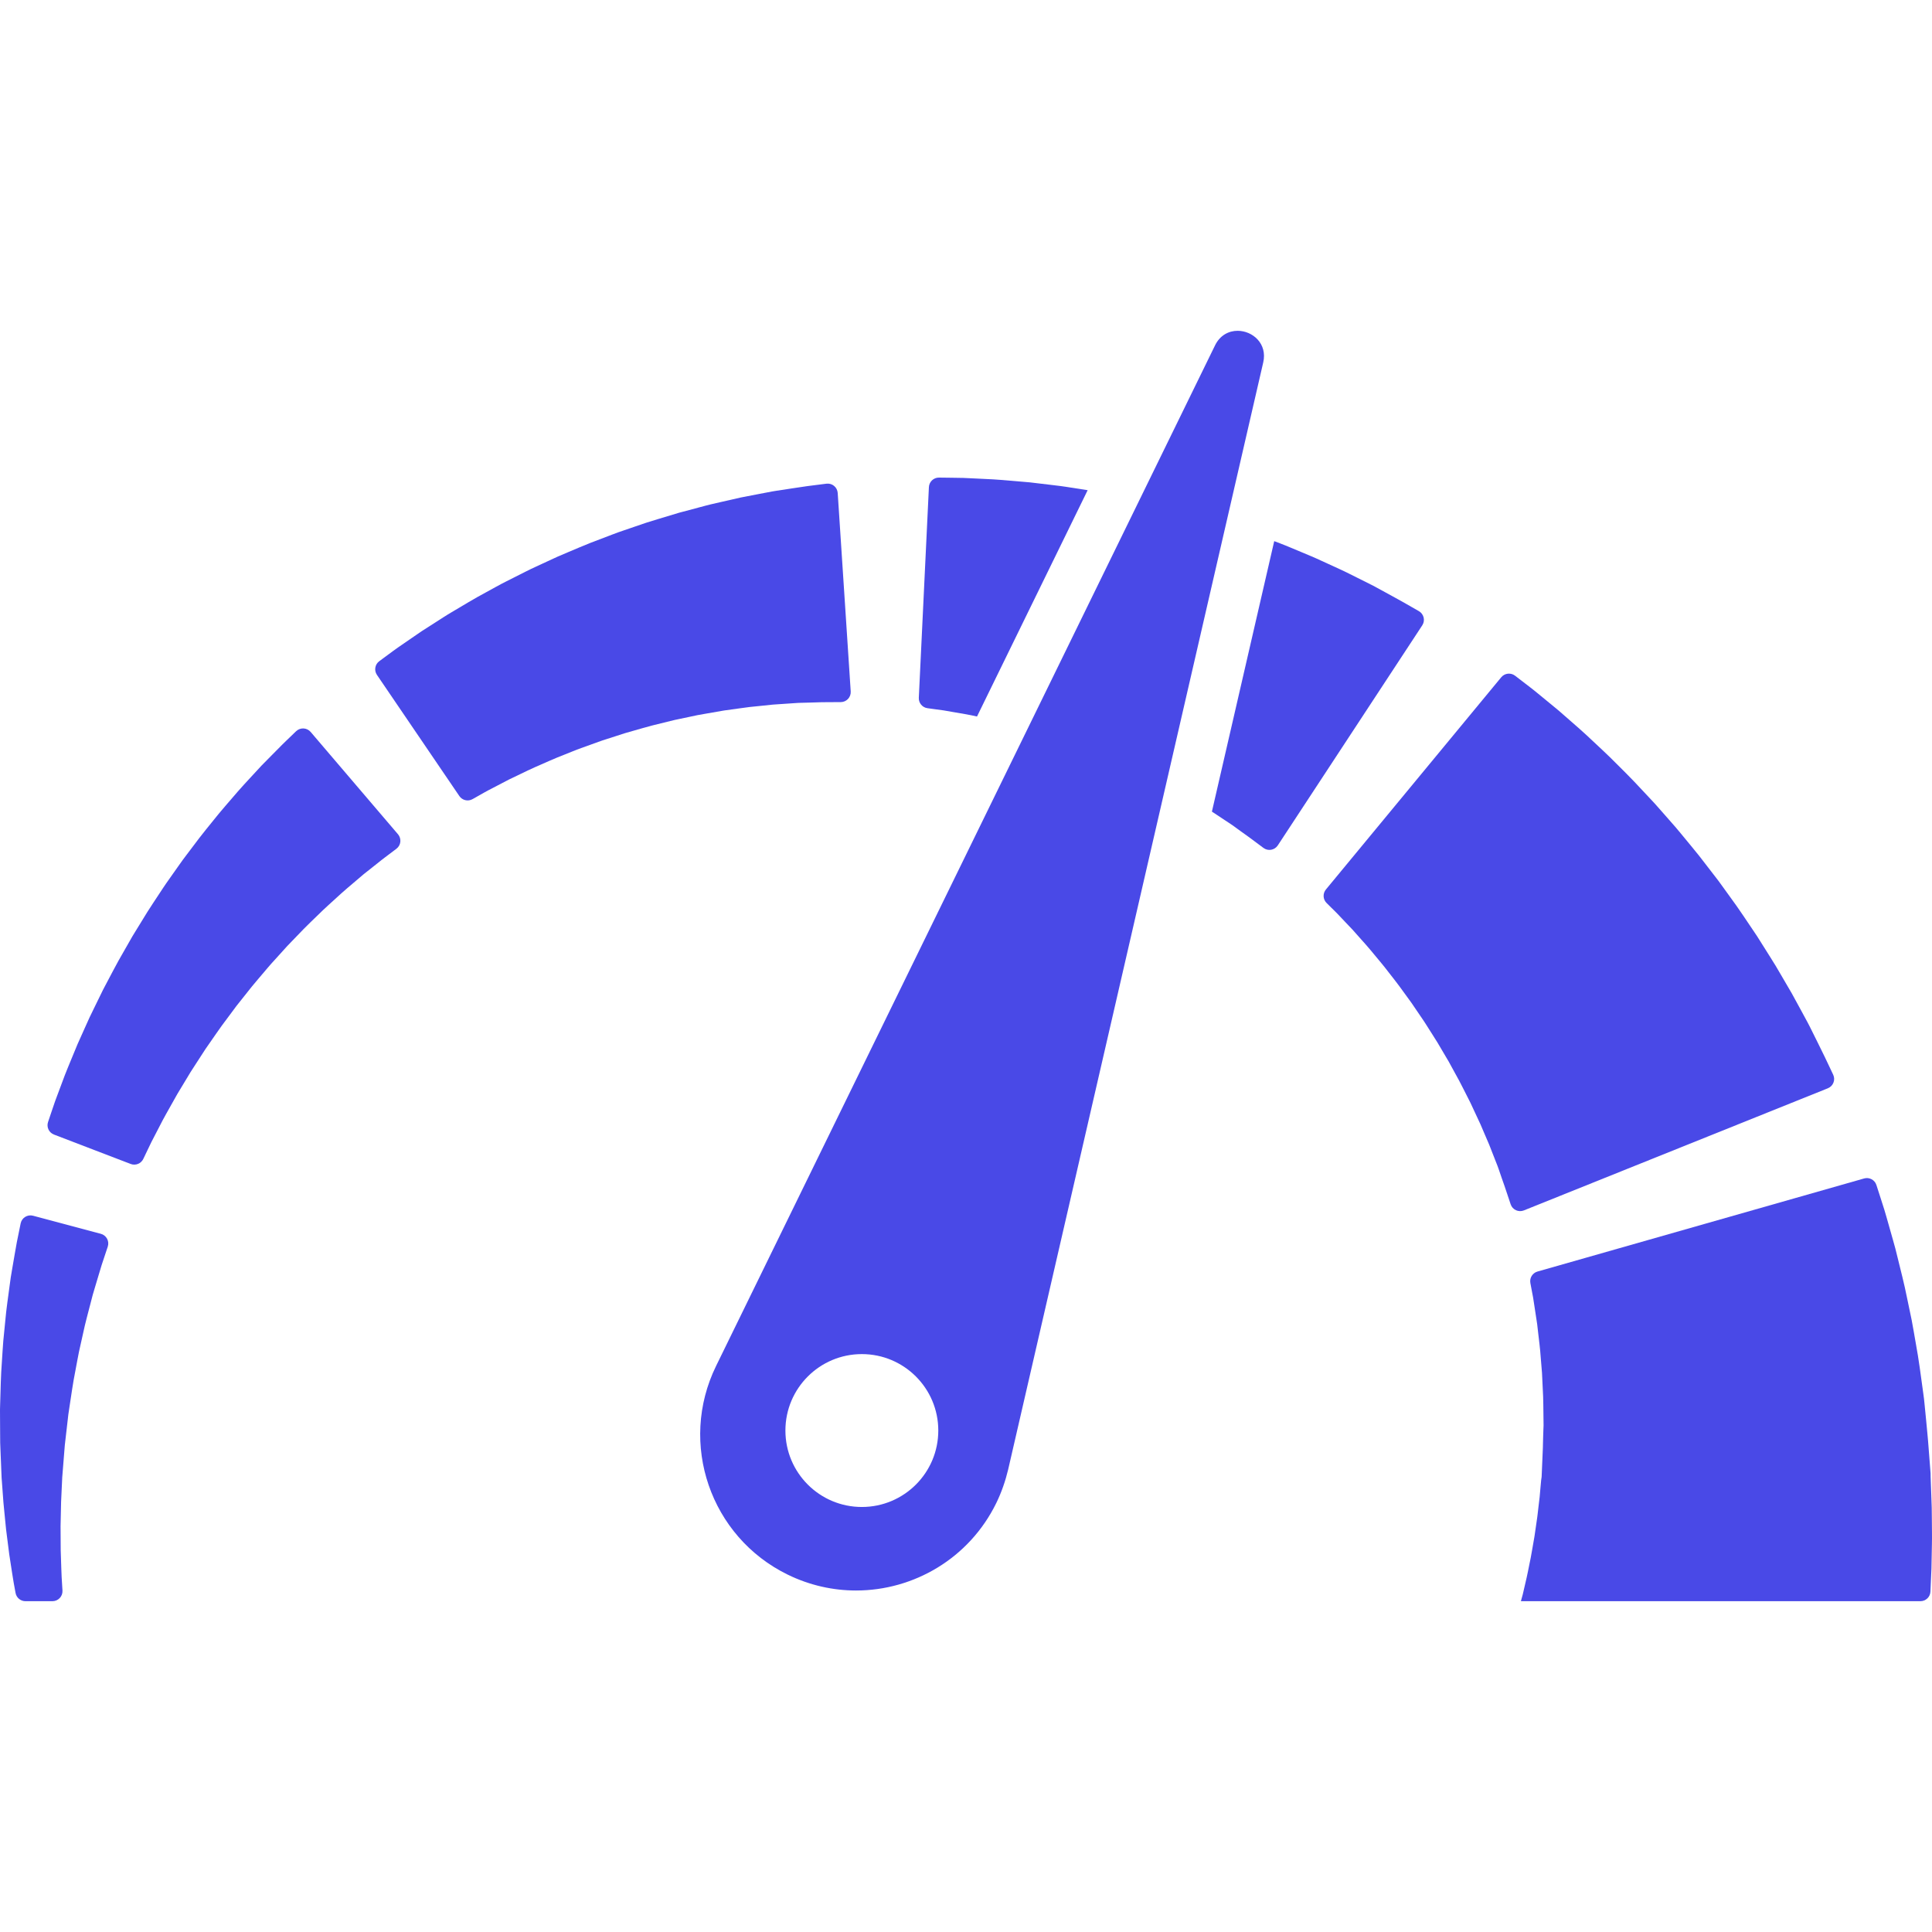
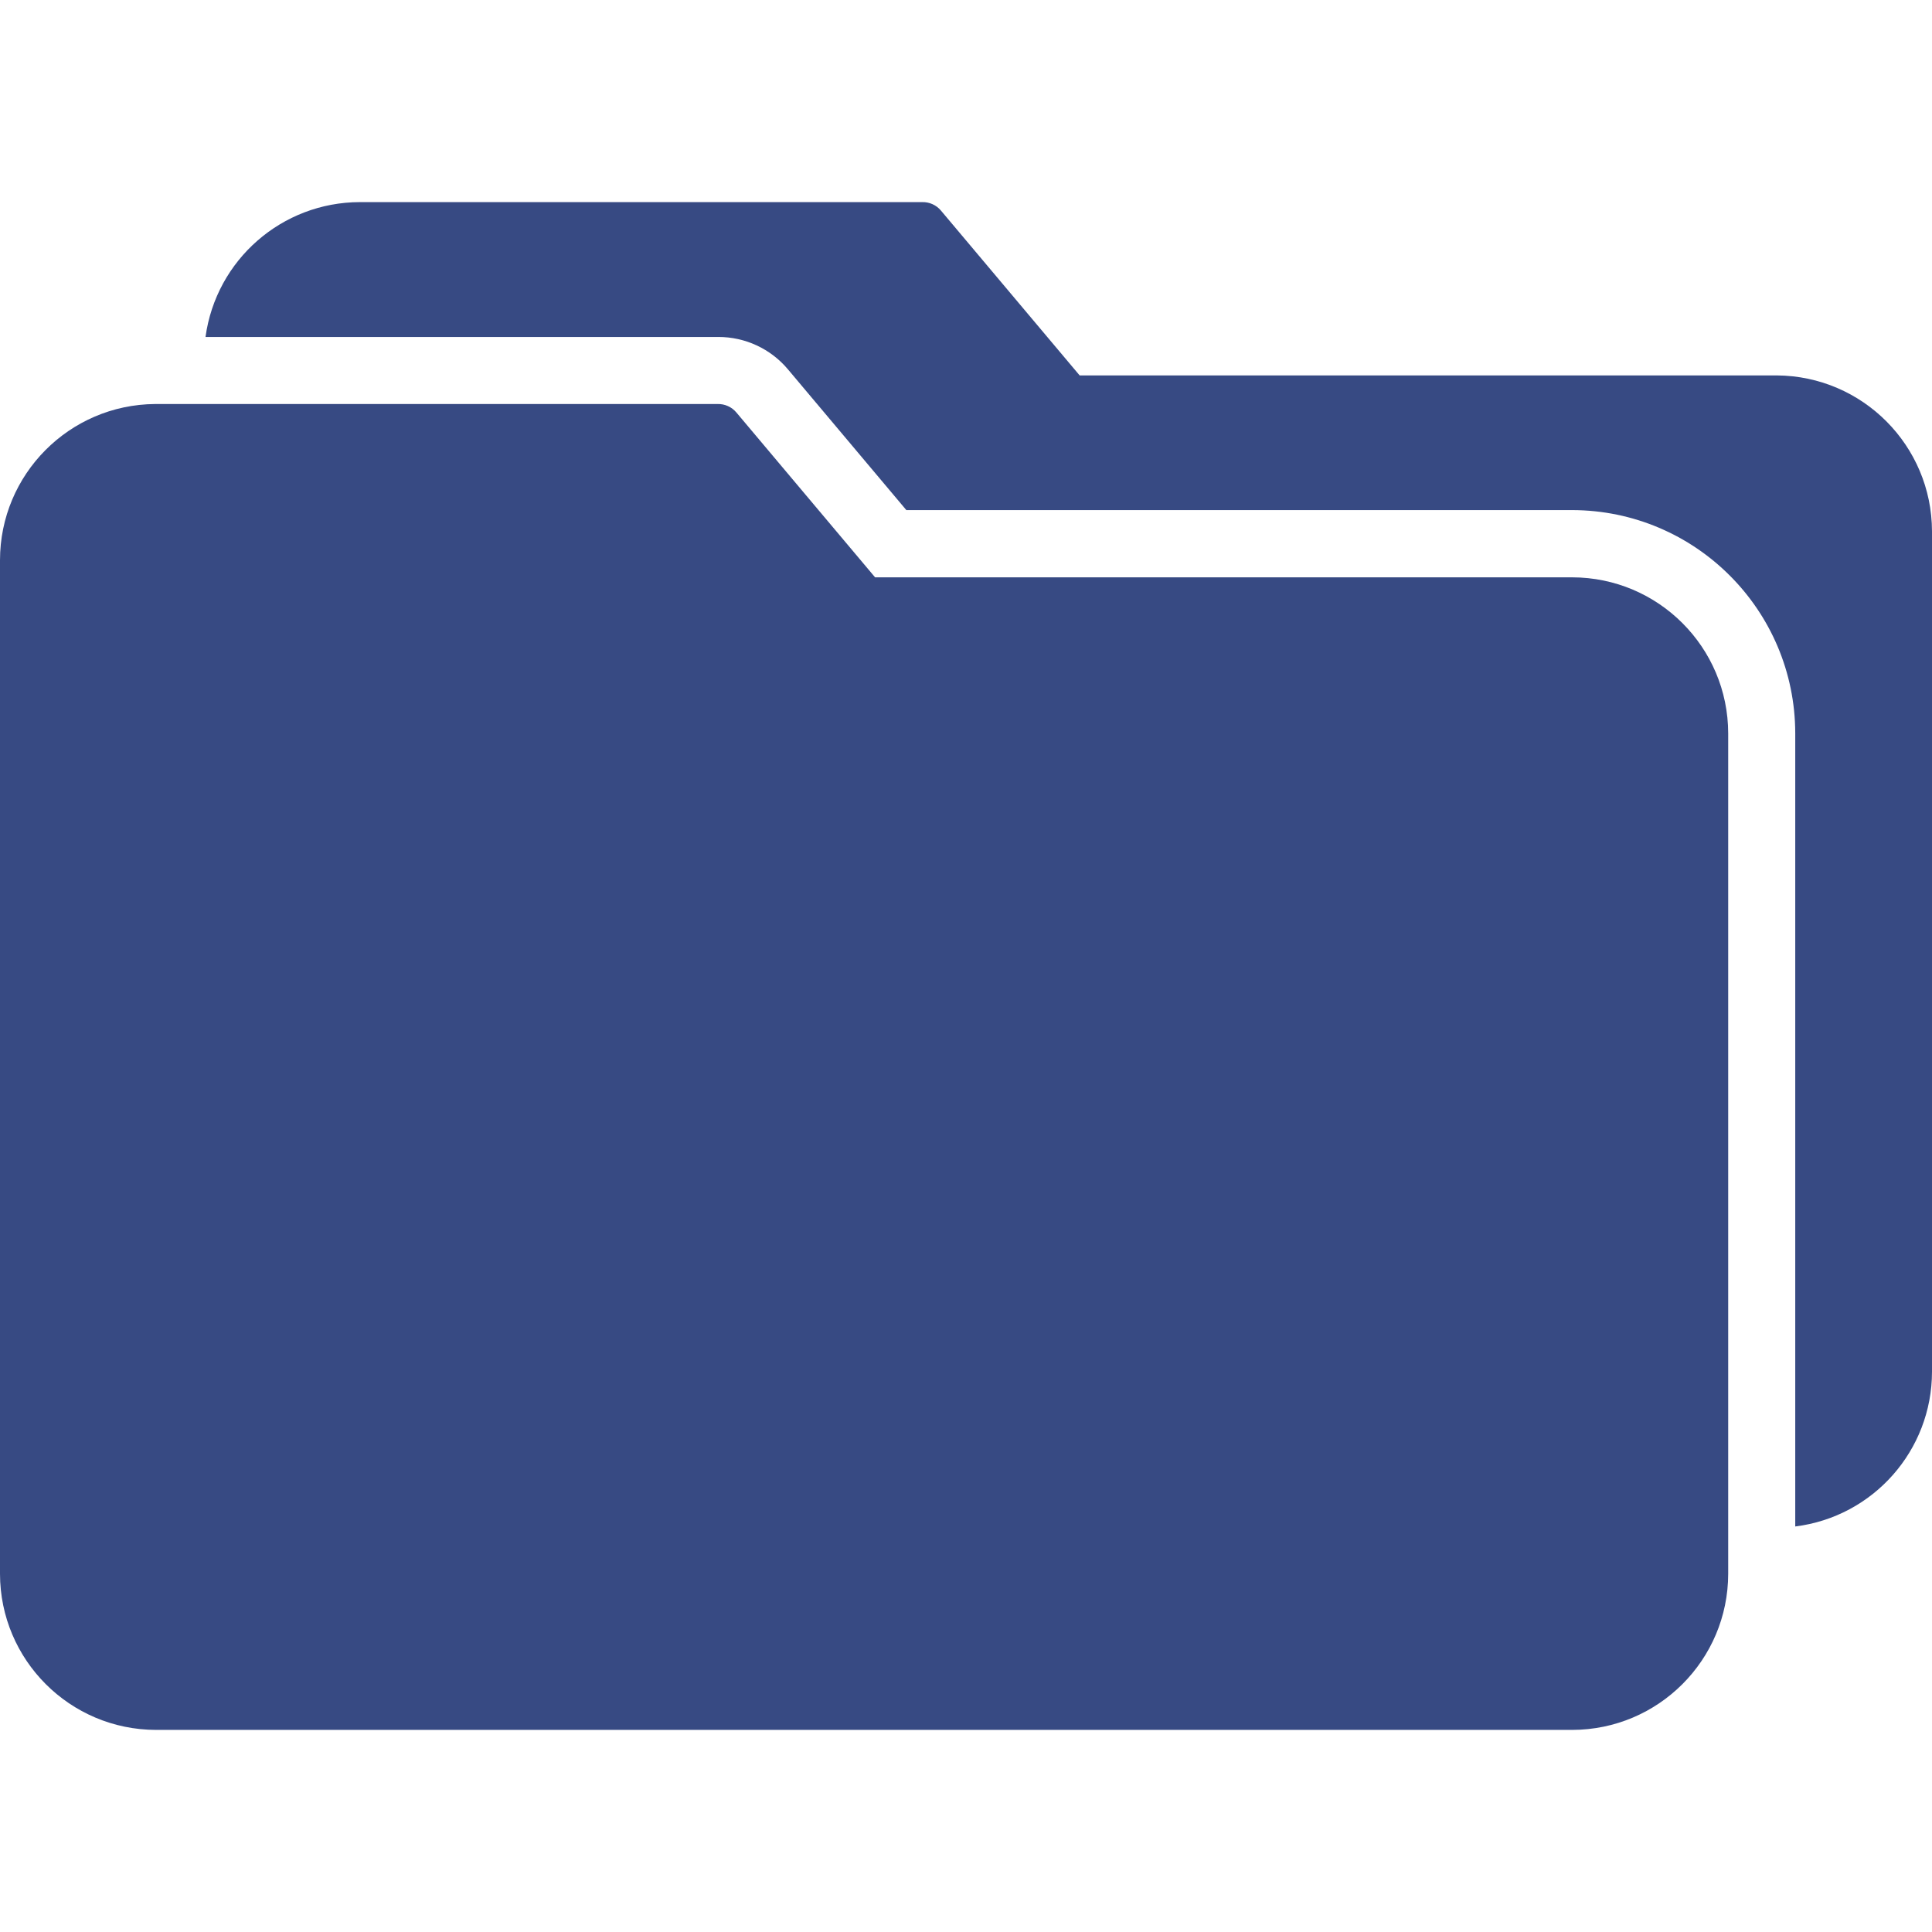
- <svg xmlns="http://www.w3.org/2000/svg" version="1.1" id="Capa_1" x="0px" y="0px" width="512px" height="512px" viewBox="0 0 950.002 950.002" style="enable-background:new 0 0 950.002 950.002;" xml:space="preserve" class="">
+ <svg xmlns="http://www.w3.org/2000/svg" version="1.1" width="512" height="512" x="0" y="0" viewBox="0 0 408 408" style="enable-background:new 0 0 512 512" xml:space="preserve" class="">
  <g>
    <g>
      <g>
-         <path d="M949.869,741.307c-0.072-2.064-0.145-4.139-0.217-6.221c-0.075-2.082-0.152-4.17-0.229-6.268l-0.06-1.57l-0.03-0.787    l-0.008-0.197l-0.02-1.76l-0.006-0.082l-0.025-0.326l-0.201-2.607c-0.271-3.479-0.542-6.973-0.813-10.467l-0.207-2.645    l-0.312-3.43c-0.216-2.281-0.431-4.561-0.646-6.836c-0.223-2.271-0.447-4.539-0.669-6.799c-0.115-1.129-0.229-2.256-0.343-3.381    c-0.138-1.041-0.276-2.08-0.414-3.119c-1.139-8.242-2.156-16.342-3.608-24.129c-0.686-3.896-1.319-7.727-2.031-11.461    c-0.777-3.725-1.537-7.367-2.277-10.914c-1.402-7.098-3.163-13.727-4.647-19.855c-0.38-1.529-0.752-3.029-1.115-4.492    c-0.404-1.457-0.8-2.877-1.185-4.264c-0.782-2.766-1.523-5.391-2.221-7.855c-0.71-2.461-1.336-4.771-1.99-6.889    c-0.674-2.111-1.292-4.051-1.851-5.803c-0.829-2.574-1.528-4.742-2.079-6.455c-0.815-2.529-3.487-3.951-6.043-3.223    l-160.613,45.771c-2.447,0.697-3.964,3.135-3.498,5.637c0.174,0.934,0.373,2.004,0.595,3.201c0.229,1.205,0.483,2.541,0.759,3.994    c0.261,1.457,0.466,3.053,0.729,4.74c0.258,1.689,0.532,3.488,0.821,5.383c0.141,0.947,0.308,1.912,0.439,2.91    c0.114,1,0.23,2.025,0.35,3.07c0.447,4.184,1.115,8.67,1.413,13.48c0.197,2.393,0.401,4.852,0.609,7.361    c0.156,2.518,0.234,5.098,0.368,7.709c0.348,5.213,0.282,10.641,0.382,16.115l0.023,2.039l-0.072,1.805    c-0.041,1.203-0.083,2.408-0.124,3.617c-0.032,1.203-0.065,2.41-0.098,3.619l-0.038,1.807l-0.11,2.602    c-0.148,3.502-0.299,7.002-0.448,10.49l-0.111,2.613l-0.015,0.326l-0.003,0.08c0.002,0.393-0.03-3.111-0.02-1.598l-0.013,0.129    l-0.048,0.516l-0.095,1.031c-0.124,1.373-0.248,2.738-0.371,4.102c-0.119,1.359-0.238,2.715-0.355,4.062    c-0.16,1.342-0.319,2.678-0.479,4.004c-0.341,2.65-0.551,5.275-0.973,7.832c-0.37,2.559-0.734,5.072-1.09,7.535    c-0.426,2.445-0.842,4.838-1.246,7.166c-0.366,2.33-0.856,4.574-1.292,6.746c-0.456,2.168-0.819,4.273-1.292,6.271    c-0.461,1.998-0.903,3.91-1.324,5.73c-0.208,0.898-0.41,1.773-0.606,2.625c-0.202,0.73-0.397,1.438-0.588,2.125    c-0.112,0.42-0.218,0.814-0.327,1.221H944.3c2.633,0,4.826-2.066,4.926-4.697c0.001-0.016,0.001-0.031,0.002-0.047    c0.163-3.658,0.331-7.414,0.503-11.254c0.073-3.836,0.147-7.756,0.224-11.742c0.112-3.982-0.009-8.029-0.02-12.121    C949.912,745.432,949.891,743.375,949.869,741.307z" data-original="#000000" class="active-path" data-old_color="#000000" fill="#4949E7" />
-         <path d="M898.791,535.129c2.635-1.061,3.837-4.113,2.622-6.68c-0.54-1.141-1.171-2.475-1.886-3.984    c-0.675-1.418-1.421-2.988-2.231-4.697c-1.049-2.137-2.183-4.447-3.396-6.916c-1.222-2.459-2.521-5.076-3.893-7.834    c-0.695-1.434-1.378-2.617-2.093-3.963c-0.712-1.316-1.441-2.662-2.186-4.037c-1.497-2.744-3.028-5.613-4.671-8.551    c-1.697-2.906-3.451-5.912-5.254-9.002c-0.904-1.541-1.821-3.104-2.749-4.684c-0.971-1.556-1.954-3.131-2.947-4.723    c-1.997-3.171-4.038-6.412-6.112-9.706c-4.377-6.45-8.734-13.196-13.597-19.761c-1.194-1.653-2.395-3.312-3.598-4.976l-1.81-2.494    l-1.884-2.453c-2.52-3.263-5.05-6.537-7.58-9.812c-2.575-3.237-5.239-6.406-7.85-9.587c-1.32-1.58-2.599-3.183-3.946-4.727    c-1.351-1.539-2.697-3.074-4.04-4.603c-1.343-1.523-2.68-3.043-4.011-4.554c-1.323-1.517-2.657-3.008-4.033-4.45    c-2.724-2.901-5.414-5.766-8.06-8.585c-2.65-2.81-5.394-5.451-8.005-8.091c-2.63-2.626-5.186-5.205-7.796-7.6    c-2.581-2.416-5.093-4.766-7.521-7.04c-2.418-2.279-4.887-4.349-7.187-6.399c-2.319-2.028-4.542-3.971-6.656-5.819    c-2.168-1.787-4.225-3.481-6.157-5.073c-1.934-1.586-3.743-3.07-5.416-4.442c-1.676-1.367-3.279-2.552-4.692-3.657    c-2.058-1.579-3.796-2.913-5.177-3.973c-2.105-1.616-5.106-1.271-6.798,0.776l-86.204,104.346    c-1.625,1.968-1.486,4.844,0.327,6.64c0.721,0.712,1.553,1.536,2.489,2.463c0.897,0.901,1.925,1.855,2.979,2.969    c1.054,1.113,2.192,2.318,3.409,3.604c1.219,1.28,2.515,2.642,3.88,4.078c1.317,1.482,2.702,3.043,4.147,4.67    c1.427,1.642,2.987,3.272,4.471,5.09c1.497,1.8,3.044,3.66,4.636,5.573c1.621,1.878,3.168,3.917,4.77,5.977    c1.585,2.074,3.279,4.119,4.871,6.312c1.593,2.186,3.212,4.408,4.851,6.658c0.836,1.107,1.629,2.262,2.41,3.434    c0.79,1.164,1.584,2.332,2.381,3.506c0.798,1.168,1.601,2.342,2.404,3.52c0.802,1.178,1.537,2.41,2.312,3.615    c1.522,2.432,3.1,4.828,4.596,7.277c1.458,2.473,2.917,4.947,4.369,7.41l1.09,1.838l1.021,1.877    c0.682,1.246,1.361,2.49,2.038,3.727c2.795,4.889,5.154,9.93,7.623,14.666c1.13,2.428,2.241,4.814,3.329,7.152    c0.544,1.164,1.082,2.316,1.614,3.453c0.493,1.158,0.979,2.301,1.459,3.43c0.965,2.246,1.903,4.434,2.812,6.547    c0.839,2.143,1.649,4.213,2.427,6.199c0.39,0.992,0.77,1.963,1.142,2.912c0.352,0.926,0.788,1.928,1.022,2.699    c0.555,1.619,1.08,3.156,1.574,4.6c0.504,1.434,0.977,2.775,1.413,4.016c0.573,1.711,1.099,3.279,1.574,4.697    c0.529,1.584,0.995,2.984,1.395,4.184c0.898,2.693,3.88,4.066,6.515,3.008L898.791,535.129z" data-original="#000000" class="active-path" data-old_color="#000000" fill="#4949E7" />
-         <path d="M459.808,348.748c1.306,0.178,2.75,0.375,4.324,0.59c1.564,0.272,3.256,0.567,5.063,0.882    c1.804,0.31,3.724,0.639,5.747,0.987c1.758,0.292,3.579,0.716,5.472,1.112l54.404-111.282c-2.697-0.421-5.372-0.839-7.993-1.248    c-1.796-0.267-3.564-0.574-5.325-0.794c-1.761-0.213-3.501-0.424-5.218-0.632c-3.429-0.407-6.764-0.804-9.989-1.187    c-3.234-0.277-6.359-0.545-9.358-0.802c-3-0.23-5.861-0.533-8.6-0.663c-2.734-0.134-5.328-0.262-7.765-0.382    c-2.435-0.115-4.713-0.222-6.818-0.322c-2.107-0.034-4.043-0.065-5.792-0.093c-2.46-0.03-4.548-0.055-6.222-0.075    c-2.655-0.032-4.852,2.043-4.979,4.695l-4.961,103.577c-0.122,2.552,1.719,4.774,4.25,5.121    C457.126,348.38,458.383,348.553,459.808,348.748z" data-original="#000000" class="active-path" data-old_color="#000000" fill="#4949E7" />
-         <path d="M606.027,405.781c1.462,1.063,2.848,2.071,4.15,3.02c1.304,0.934,2.525,1.808,3.654,2.617    c0.489,0.336,1.296,0.948,1.955,1.438c0.679,0.507,1.326,0.99,1.939,1.448c1.339,0.999,2.521,1.881,3.533,2.636    c2.276,1.698,5.506,1.124,7.065-1.25l71.03-108.196c1.56-2.374,0.803-5.567-1.661-6.98c-1.096-0.628-2.375-1.362-3.823-2.193    c-0.665-0.382-1.365-0.783-2.101-1.205c-0.801-0.453-1.638-0.927-2.511-1.421c-2.021-1.114-4.207-2.317-6.542-3.604    c-2.336-1.273-4.823-2.627-7.443-4.056c-2.497-1.251-5.121-2.566-7.86-3.939c-2.75-1.342-5.556-2.835-8.565-4.19    c-2.995-1.372-6.091-2.791-9.273-4.25c-3.161-1.492-6.497-2.847-9.883-4.269c-3.4-1.392-6.821-2.914-10.394-4.257    c-0.905-0.343-1.824-0.69-2.736-1.036l-30.642,132.998c1.694,1.064,3.29,2.192,4.862,3.21    C602.611,403.515,604.361,404.676,606.027,405.781z" data-original="#000000" class="active-path" data-old_color="#000000" fill="#4949E7" />
-         <path d="M364.434,348.206c1.372-0.181,2.719-0.405,4.064-0.547c1.345-0.136,2.674-0.271,3.984-0.405    c2.615-0.271,5.158-0.535,7.619-0.791c2.468-0.165,4.853-0.325,7.142-0.479c1.142-0.078,2.26-0.154,3.353-0.229    c1.09-0.073,2.182-0.166,3.118-0.167c1.929-0.051,3.76-0.098,5.479-0.143c1.714-0.054,3.316-0.105,4.8-0.152    c1.829-0.012,3.509-0.023,5.025-0.033c1.67-0.009,3.146-0.017,4.408-0.024c2.84-0.015,5.072-2.42,4.886-5.254l-6.394-97.57    c-0.187-2.834-2.713-4.927-5.53-4.571c-1.253,0.158-2.716,0.343-4.373,0.552c-1.536,0.195-3.237,0.412-5.089,0.648    c-2.188,0.325-4.554,0.675-7.083,1.05c-2.521,0.384-5.205,0.793-8.034,1.224c-1.448,0.204-2.781,0.475-4.18,0.739    c-1.395,0.266-2.822,0.539-4.279,0.817c-2.909,0.562-5.938,1.148-9.076,1.754c-3.113,0.709-6.333,1.443-9.642,2.196    c-1.651,0.379-3.325,0.764-5.019,1.154c-1.692,0.396-3.389,0.88-5.11,1.325c-3.435,0.915-6.942,1.85-10.51,2.8    c-3.532,1.065-7.123,2.147-10.757,3.243c-1.812,0.561-3.643,1.09-5.463,1.689c-1.812,0.619-3.637,1.24-5.467,1.865    c-1.827,0.626-3.661,1.254-5.5,1.885c-1.84,0.626-3.683,1.255-5.501,1.972c-3.645,1.391-7.304,2.788-10.963,4.185    c-3.643,1.426-7.226,3.006-10.817,4.501c-1.79,0.763-3.585,1.499-5.354,2.282c-1.757,0.811-3.508,1.619-5.253,2.425    c-1.741,0.806-3.476,1.61-5.201,2.409c-1.725,0.798-3.443,1.584-5.113,2.451c-3.352,1.692-6.663,3.364-9.919,5.008    c-3.257,1.633-6.361,3.435-9.444,5.094c-3.069,1.69-6.087,3.302-8.934,5.039c-2.863,1.698-5.648,3.351-8.342,4.949    c-2.702,1.576-5.208,3.278-7.664,4.816c-2.439,1.563-4.776,3.062-6.999,4.487c-2.175,1.493-4.239,2.909-6.178,4.24    c-1.934,1.332-3.744,2.578-5.418,3.731c-1.672,1.153-3.151,2.296-4.514,3.284c-1.847,1.364-3.424,2.528-4.7,3.47    c-2.131,1.573-2.631,4.544-1.141,6.735l40.515,59.566c1.442,2.12,4.261,2.785,6.494,1.524c1.029-0.58,2.245-1.267,3.632-2.049    c1.209-0.669,2.517-1.459,3.994-2.228c1.476-0.77,3.072-1.6,4.777-2.488c1.7-0.889,3.51-1.835,5.417-2.832    c1.94-0.93,3.979-1.908,6.107-2.928c2.138-0.996,4.307-2.137,6.646-3.132c2.321-1.019,4.721-2.072,7.189-3.155    c2.443-1.125,5.031-2.108,7.649-3.158c2.632-1.02,5.268-2.174,8.029-3.149c2.749-0.991,5.545-1.998,8.374-3.018    c1.403-0.533,2.847-0.984,4.294-1.446c1.444-0.465,2.896-0.932,4.353-1.401c1.454-0.47,2.914-0.942,4.378-1.416    c1.472-0.447,2.965-0.847,4.448-1.275c2.979-0.824,5.938-1.738,8.938-2.504c3.002-0.743,6.004-1.486,8.994-2.225    c1.484-0.395,2.99-0.704,4.489-1.013c1.496-0.315,2.988-0.629,4.475-0.942c1.482-0.315,2.959-0.628,4.429-0.94    c1.473-0.294,2.954-0.521,4.415-0.784c2.922-0.507,5.808-1.009,8.648-1.501C358.885,348.973,361.688,348.585,364.434,348.206z" data-original="#000000" class="active-path" data-old_color="#000000" fill="#4949E7" />
-         <path d="M88.175,425.22c-1.062,1.502-2.128,3.011-3.199,4.526c-1.068,1.514-2.14,3.034-3.216,4.559    c-1.071,1.527-2.073,3.111-3.115,4.669c-2.054,3.137-4.156,6.25-6.168,9.422c-1.965,3.199-3.93,6.398-5.887,9.585l-1.46,2.386    l-1.386,2.425c-0.921,1.612-1.839,3.221-2.754,4.822c-3.74,6.353-6.989,12.847-10.291,19.015    c-1.537,3.145-3.049,6.238-4.529,9.266c-0.734,1.512-1.461,3.01-2.178,4.488c-0.675,1.498-1.341,2.979-1.999,4.441    c-1.31,2.918-2.584,5.758-3.817,8.504c-1.15,2.781-2.262,5.467-3.329,8.045c-1.046,2.586-2.103,5.033-3.004,7.408    c-0.889,2.377-1.733,4.633-2.527,6.752c-0.79,2.117-1.529,4.098-2.212,5.93c-0.631,1.85-1.21,3.549-1.734,5.084    c-0.68,2.018-1.264,3.75-1.741,5.168c-0.845,2.506,0.44,5.225,2.91,6.172l37.71,14.457c2.4,0.92,5.103-0.154,6.212-2.473    c0.55-1.148,1.207-2.523,1.962-4.102c0.626-1.301,1.318-2.742,2.073-4.311c0.802-1.547,1.669-3.217,2.596-5.004    c0.924-1.781,1.906-3.68,2.942-5.68c1.044-1.994,2.246-4.039,3.439-6.199c1.208-2.148,2.467-4.387,3.77-6.705    c1.373-2.273,2.792-4.625,4.252-7.043c0.727-1.207,1.464-2.43,2.21-3.668c0.785-1.215,1.58-2.443,2.383-3.688    c1.606-2.48,3.247-5.012,4.916-7.59c3.546-5.02,7.014-10.307,10.933-15.406c0.957-1.289,1.918-2.582,2.882-3.879l1.445-1.947    l1.514-1.904c2.016-2.539,4.04-5.086,6.064-7.633c2.061-2.516,4.2-4.967,6.279-7.439c1.054-1.227,2.066-2.479,3.145-3.672    c1.08-1.191,2.156-2.379,3.228-3.562c1.07-1.182,2.135-2.359,3.195-3.531c1.05-1.178,2.11-2.335,3.211-3.444    c2.166-2.243,4.306-4.459,6.411-6.64c2.101-2.177,4.294-4.197,6.364-6.239c2.086-2.027,4.104-4.027,6.182-5.86    c2.044-1.86,4.032-3.669,5.956-5.42c1.908-1.761,3.874-3.333,5.69-4.911c1.828-1.557,3.58-3.049,5.246-4.468    c1.636-1.295,3.188-2.523,4.646-3.679c1.45-1.154,2.807-2.235,4.062-3.235c0.576-0.476,1.356-1.046,2.015-1.547    c0.676-0.511,1.321-0.997,1.933-1.458c1.333-1.007,2.51-1.895,3.518-2.655c2.267-1.711,2.618-4.973,0.774-7.133l-42.935-50.299    c-1.844-2.16-5.121-2.325-7.166-0.355c-0.909,0.876-1.972,1.899-3.174,3.058c-0.552,0.531-1.134,1.092-1.744,1.679    c-0.621,0.603-1.212,1.152-1.982,1.939c-1.472,1.485-3.063,3.092-4.764,4.808c-1.692,1.717-3.493,3.544-5.392,5.47    c-1.765,1.912-3.621,3.922-5.557,6.019c-1.912,2.113-3.974,4.242-5.969,6.576c-2.003,2.322-4.073,4.723-6.202,7.19    c-2.155,2.438-4.24,5.057-6.385,7.714c-2.129,2.671-4.373,5.336-6.514,8.16c-2.135,2.824-4.305,5.695-6.501,8.603    C90.296,422.222,89.229,423.71,88.175,425.22z" data-original="#000000" class="active-path" data-old_color="#000000" fill="#4949E7" />
-         <path d="M10.155,601.572c-0.251,1.236-0.545,2.684-0.878,4.32c-0.305,1.502-0.643,3.166-1.011,4.977    c-0.361,1.852-0.714,4.039-1.108,6.271c-0.388,2.254-0.8,4.652-1.234,7.18c-0.21,1.26-0.45,2.562-0.649,3.875    c-0.177,1.305-0.357,2.639-0.542,4c-0.704,5.453-1.631,11.32-2.165,17.588c-0.31,3.123-0.628,6.33-0.953,9.609    c-0.268,3.283-0.447,6.645-0.678,10.053c-0.54,6.811-0.639,13.875-0.864,21.021L0,693.152l0.013,2.697    c0.01,1.801,0.02,3.605,0.03,5.414c0.011,1.807,0.022,3.617,0.032,5.428l0.017,2.717l0.104,2.719    c0.147,3.617,0.294,7.236,0.441,10.84l0.111,2.695l0.034,0.873l0.048,0.65l0.096,1.299c0.128,1.732,0.255,3.459,0.382,5.18    c0.127,1.721,0.254,3.434,0.379,5.139c0.173,1.777,0.344,3.549,0.516,5.309c0.173,1.758,0.345,3.504,0.516,5.24    c0.086,0.865,0.172,1.729,0.258,2.588c0.107,0.846,0.214,1.689,0.32,2.529c0.426,3.35,0.845,6.645,1.255,9.871    c0.495,3.211,0.979,6.354,1.449,9.412c0.44,3.057,1.007,6.014,1.528,8.873c0.043,0.229,0.086,0.455,0.128,0.682    c0.435,2.338,2.469,4.031,4.846,4.031h13.291c2.838,0,5.09-2.389,4.923-5.221c-0.045-0.756-0.091-1.52-0.142-2.291    c-0.166-2.756-0.366-5.598-0.43-8.531c-0.096-2.928-0.194-5.936-0.295-9.01c-0.019-3.072-0.038-6.211-0.057-9.404    c-0.005-0.797-0.01-1.598-0.015-2.4c0.017-0.791,0.035-1.586,0.053-2.385c0.035-1.592,0.07-3.197,0.106-4.812    c0.035-1.611,0.071-3.234,0.107-4.865c0.08-1.707,0.159-3.424,0.24-5.146c0.08-1.723,0.161-3.453,0.241-5.188l0.061-1.303    l0.03-0.652l0.004-0.082c0-0.207,0.004,0.191,0.006,0.123l0.012-0.158l0.025-0.314l0.202-2.523    c0.268-3.365,0.537-6.74,0.807-10.117l0.206-2.527l0.291-2.521c0.194-1.678,0.387-3.354,0.58-5.027    c0.192-1.672,0.384-3.34,0.575-5.002l0.285-2.488l0.369-2.471c1.012-6.57,1.872-13.033,3.132-19.221    c0.591-3.1,1.12-6.15,1.727-9.119c0.661-2.957,1.307-5.85,1.936-8.666c1.164-5.641,2.673-10.885,3.901-15.746    c0.315-1.213,0.623-2.402,0.924-3.562c0.318-1.143,0.661-2.225,0.977-3.297c0.637-2.133,1.242-4.156,1.81-6.059    c0.581-1.918,1.058-3.633,1.614-5.354c0.583-1.756,1.117-3.365,1.601-4.82c0.526-1.586,0.991-2.986,1.389-4.186    c0.895-2.693-0.668-5.58-3.412-6.311l-33.319-8.885C13.513,597.064,10.721,598.789,10.155,601.572z" data-original="#000000" class="active-path" data-old_color="#000000" fill="#4949E7" />
-         <path d="M387.317,774.27c10.84,5.299,22.323,7.811,33.628,7.811c28.378,0,55.65-15.811,68.953-43.023    c2.562-5.238,4.545-11.021,5.835-16.467l77.577-336.717l29.544-128.233l18.303-79.437c2.13-9.245-5.224-15.543-12.602-15.543    c-4.319,0-8.647,2.159-11.087,7.148l-37.245,76.183l-54.944,112.386L352.104,671.689    C333.501,709.74,349.267,755.668,387.317,774.27z M423.789,665.836c20.759,0,37.588,16.828,37.588,37.588    c0,20.758-16.829,37.588-37.588,37.588s-37.588-16.83-37.588-37.588C386.201,682.662,403.03,665.836,423.789,665.836z" data-original="#000000" class="active-path" data-old_color="#000000" fill="#4949E7" />
+         <path d="M332,121.921H184.8l-29.28-34.8c-0.985-1.184-2.461-1.848-4-1.8H32.76C14.628,85.453,0,100.189,0,118.321v214.04    c0.022,18.194,14.766,32.938,32.96,32.96H332c18.194-0.022,32.938-14.766,32.96-32.96v-177.48    C364.938,136.687,350.194,121.943,332,121.921z" fill="#374a83" data-original="#000000" style="" class="" />
      </g>
    </g>
+     <g>
+       <g>
+         <path d="M375.24,79.281H228l-29.28-34.8c-0.985-1.184-2.461-1.848-4-1.8H76c-16.452,0.027-30.364,12.181-32.6,28.48h108.28    c5.678-0.014,11.069,2.492,14.72,6.84l25,29.72H332c26.005,0.044,47.076,21.115,47.12,47.12v167.52    c16.488-2.057,28.867-16.064,28.88-32.68v-177.48C407.957,94.1,393.34,79.413,375.24,79.281z" fill="#374a83" data-original="#000000" style="" class="" />
+       </g>
+     </g>
+     <g>
+ </g>
+     <g>
+ </g>
+     <g>
+ </g>
+     <g>
+ </g>
+     <g>
+ </g>
+     <g>
+ </g>
+     <g>
+ </g>
+     <g>
+ </g>
+     <g>
+ </g>
+     <g>
+ </g>
+     <g>
+ </g>
+     <g>
+ </g>
+     <g>
+ </g>
+     <g>
+ </g>
+     <g>
+ </g>
  </g>
</svg>
